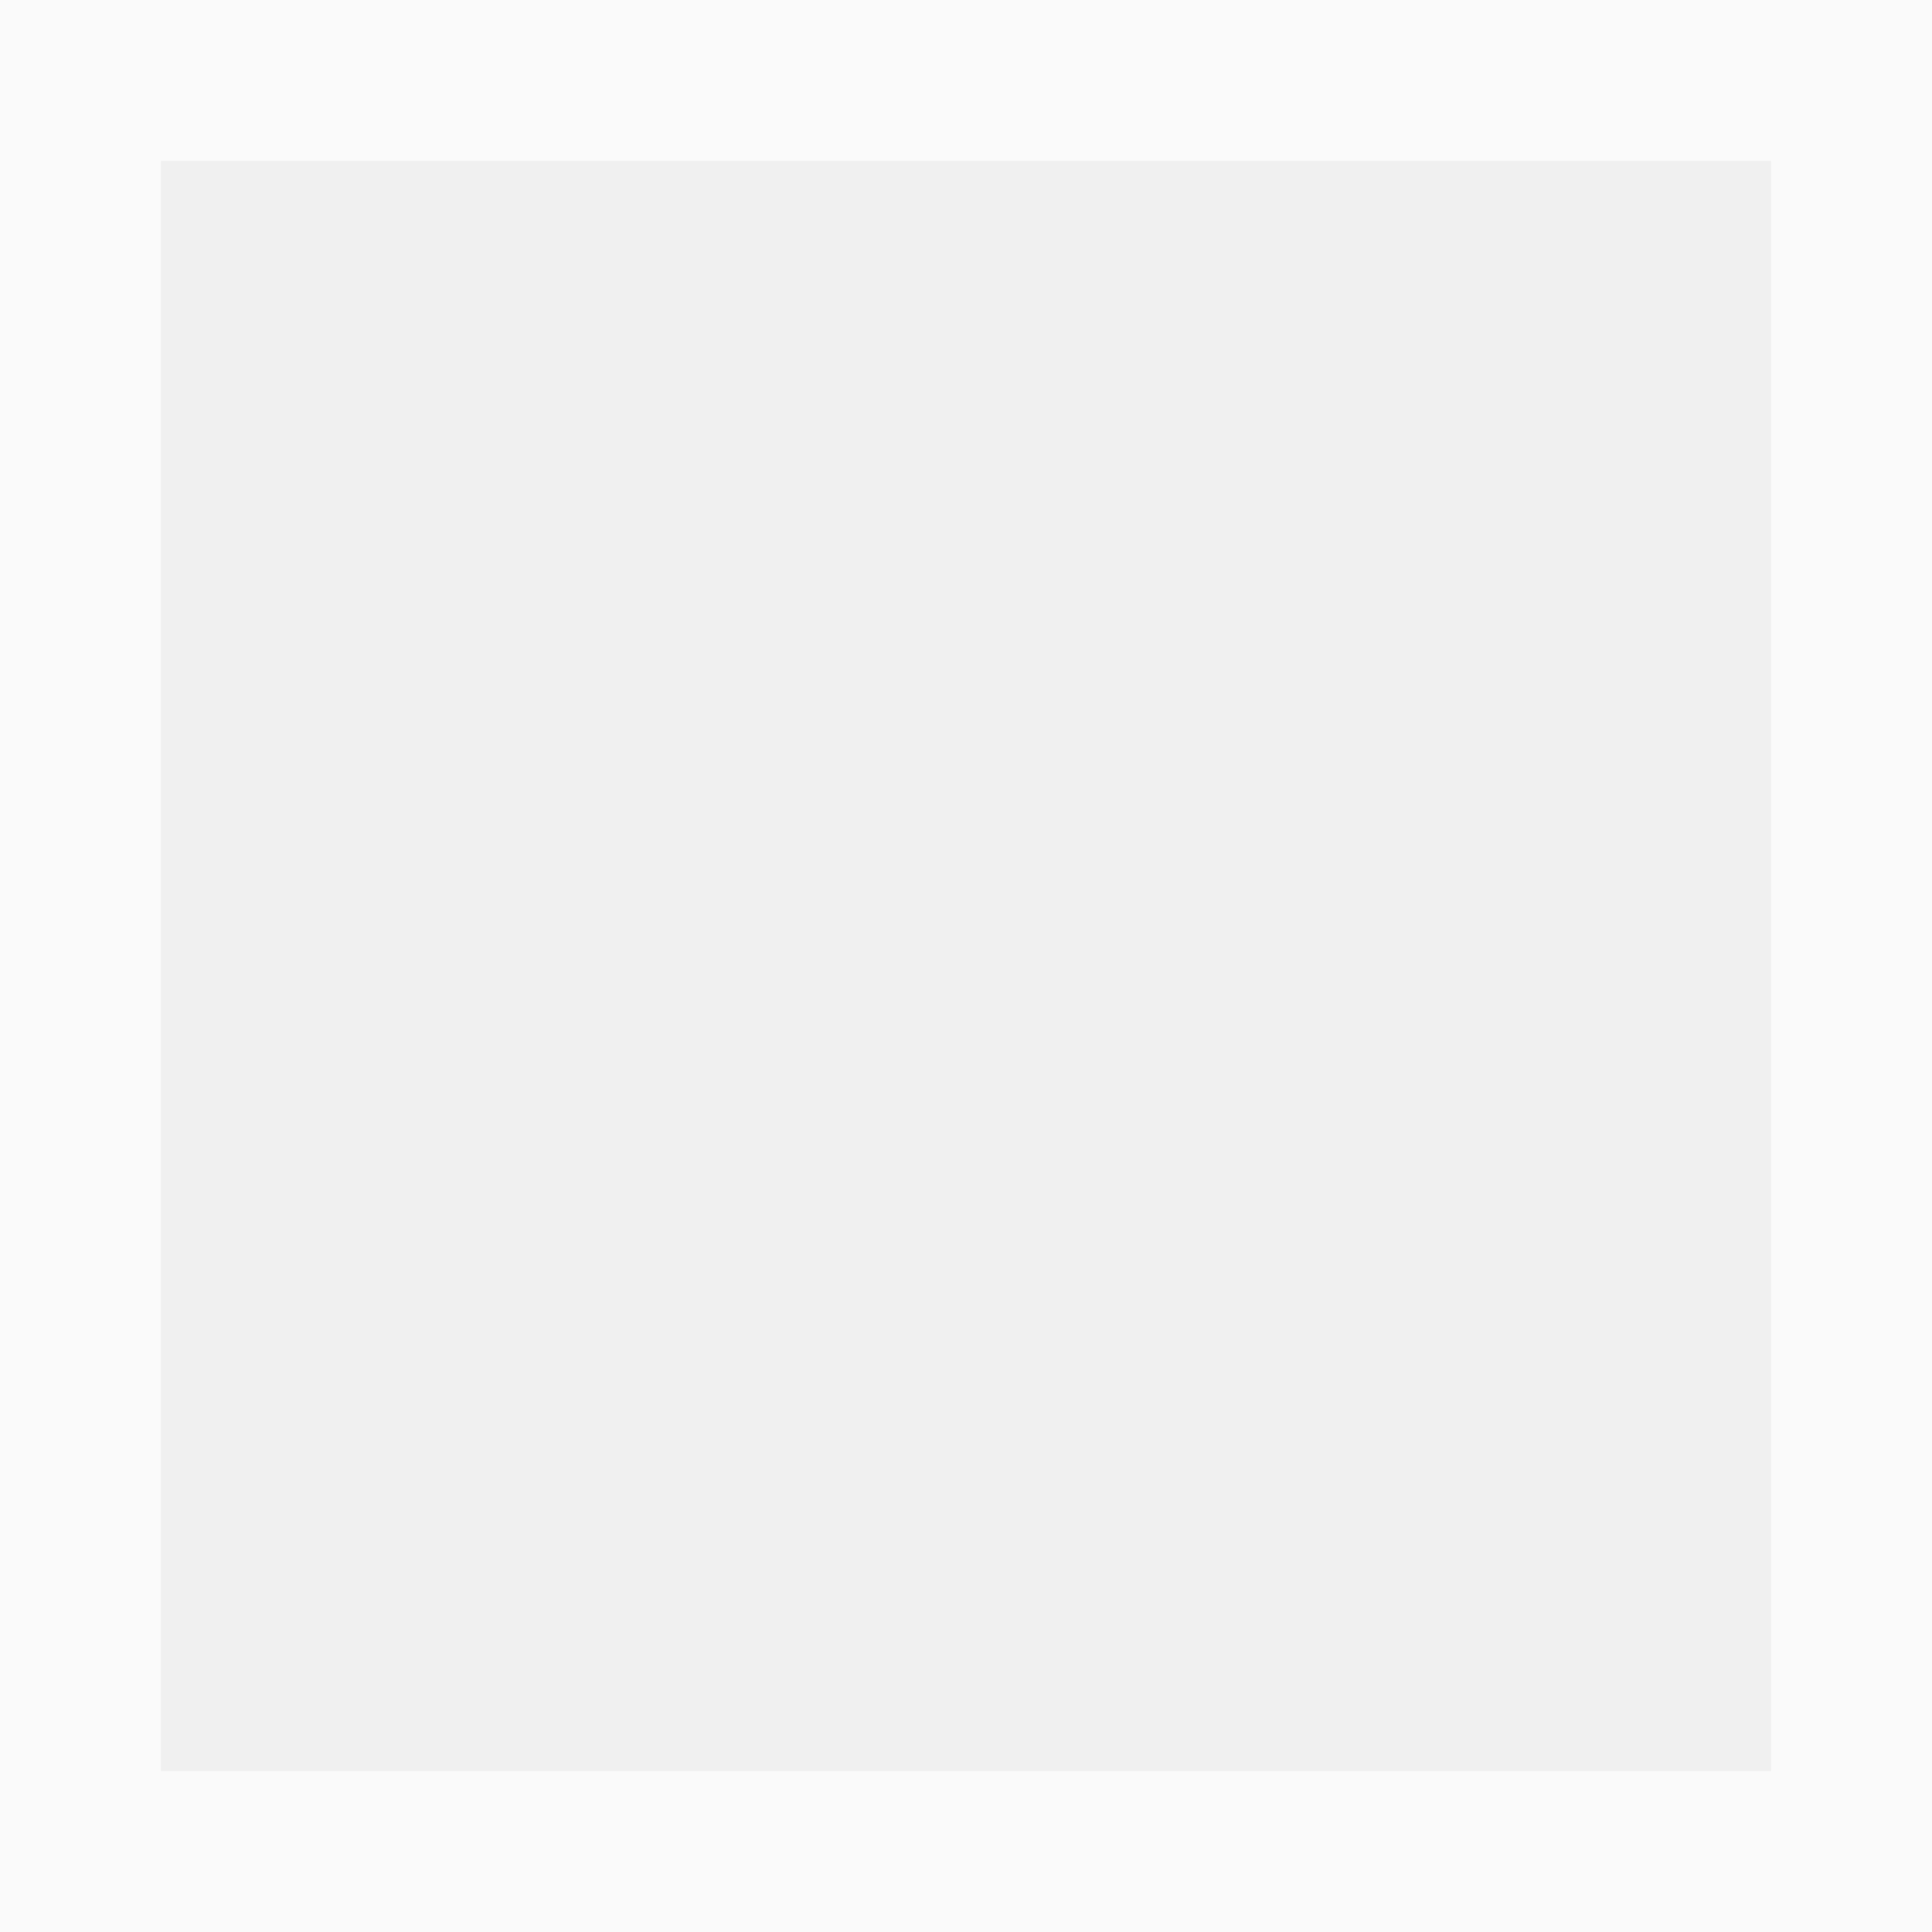
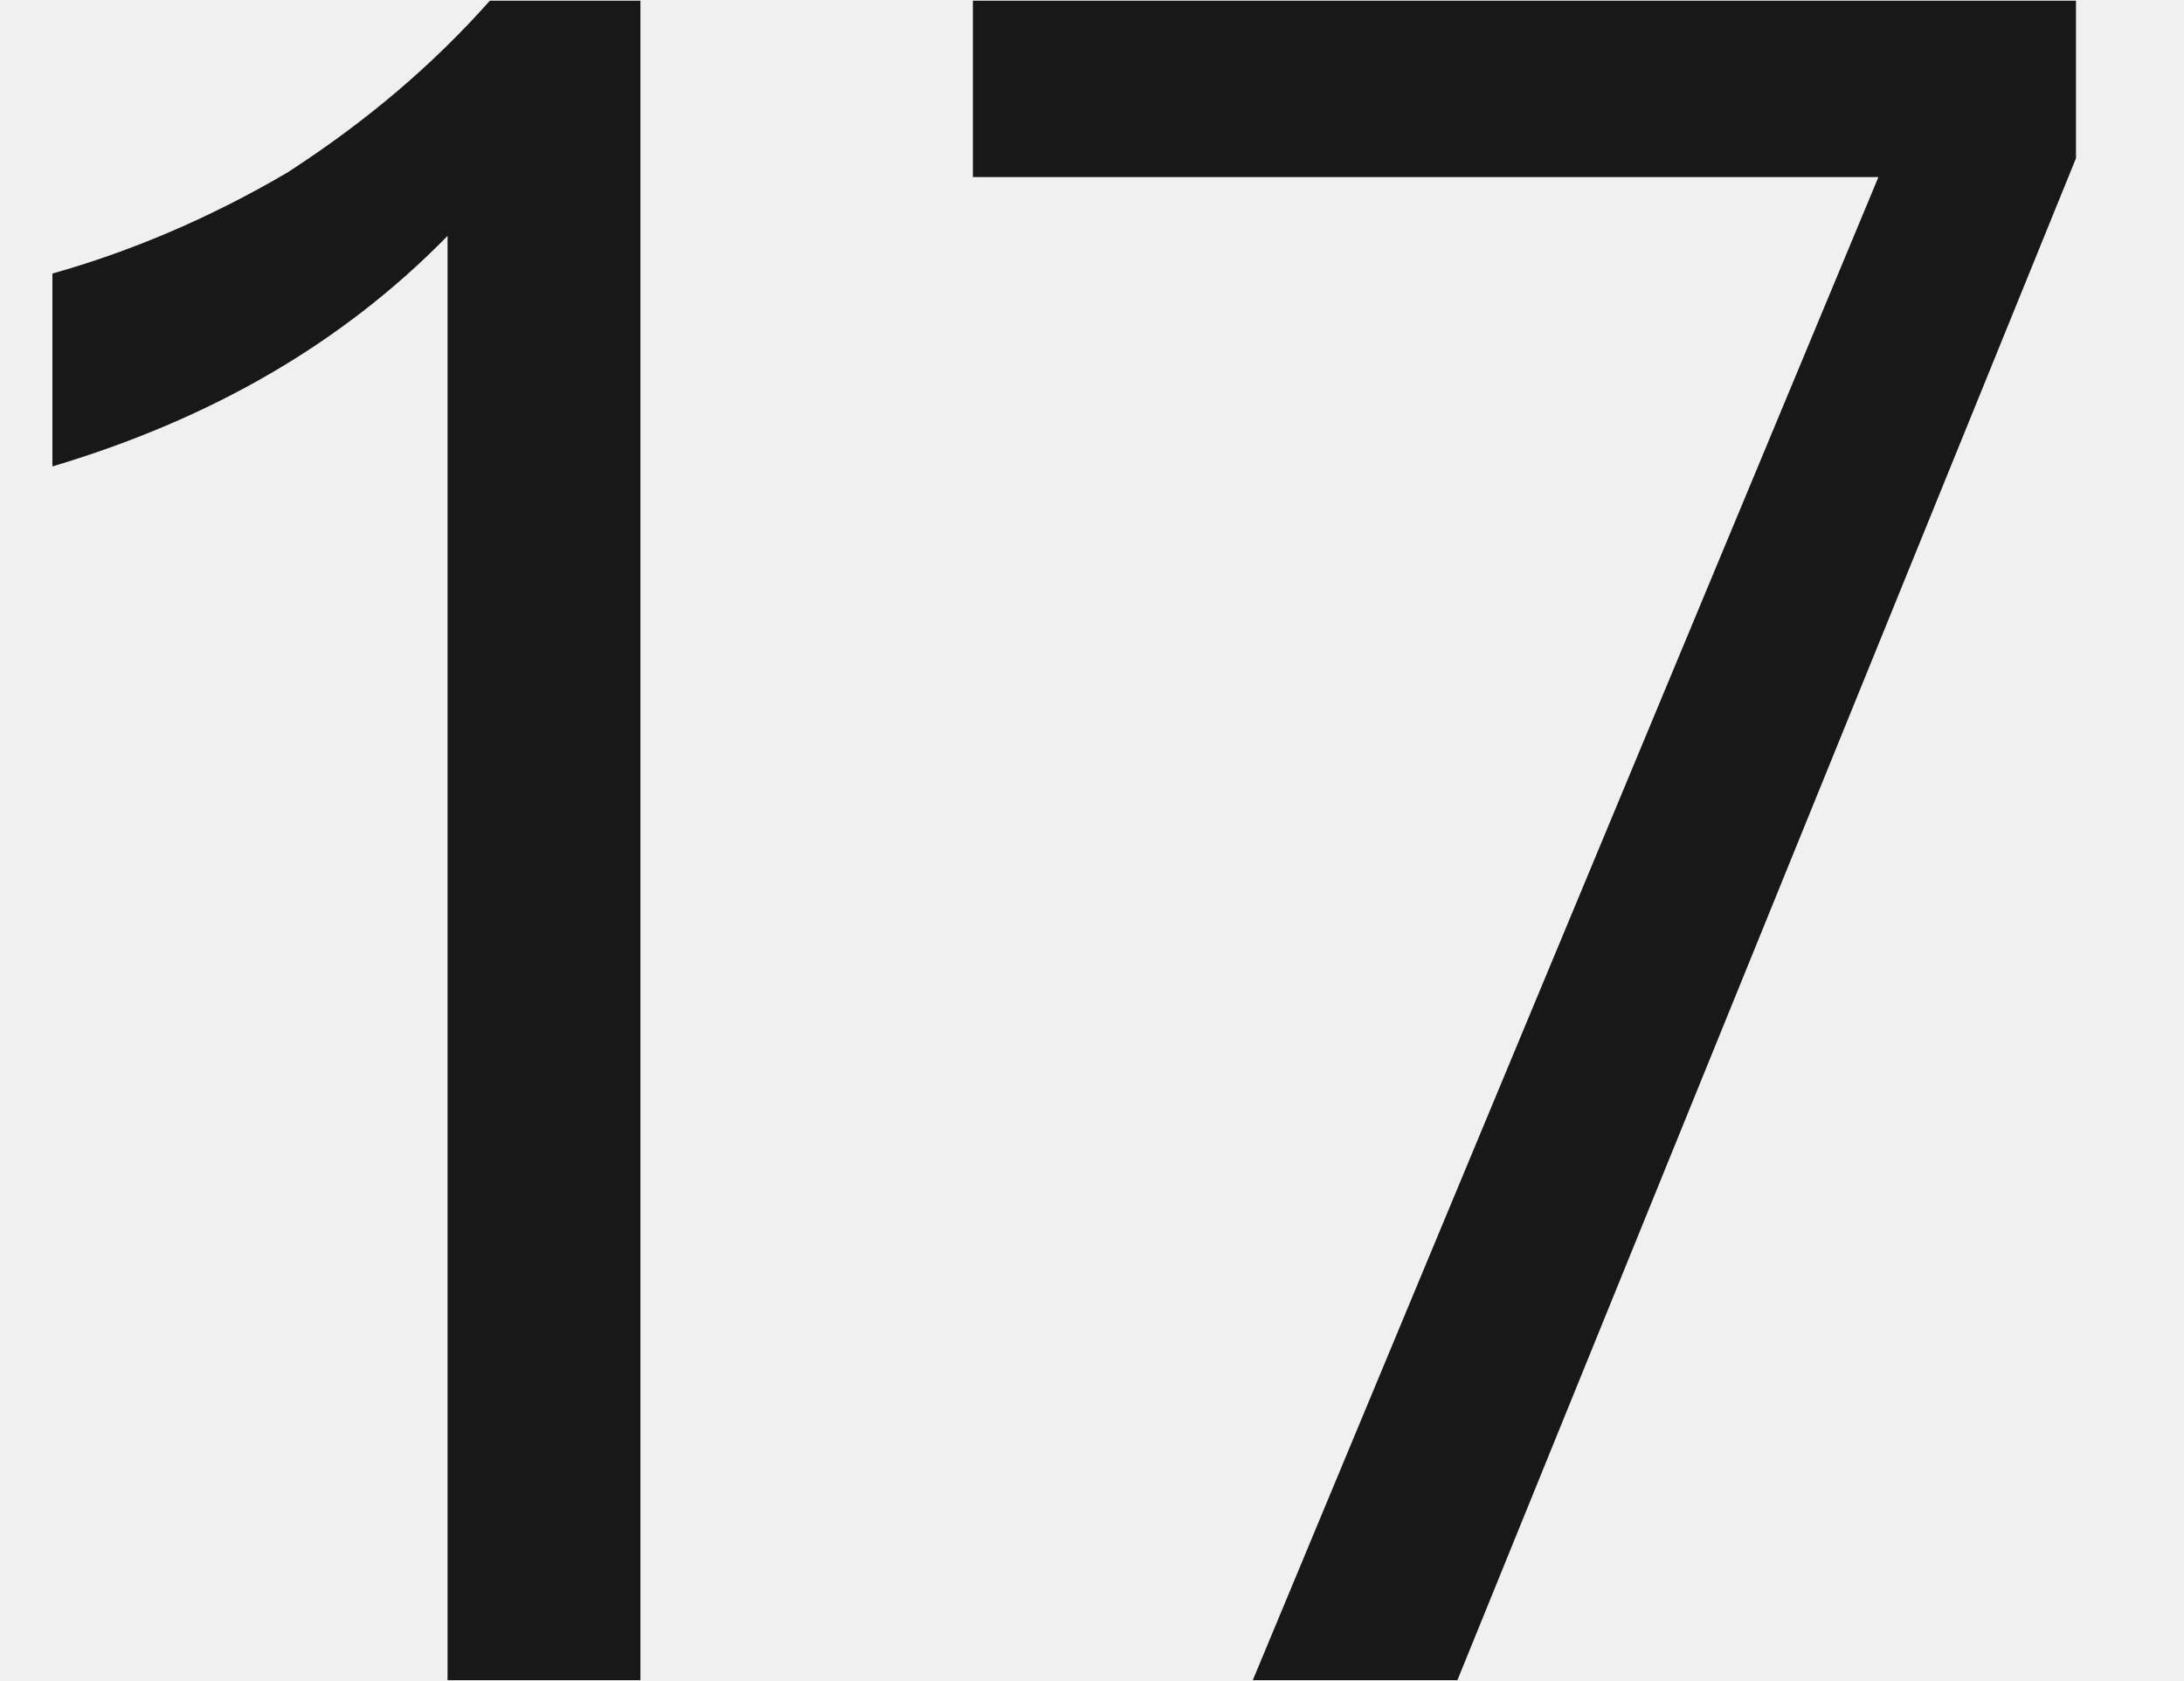
- <svg xmlns="http://www.w3.org/2000/svg" version="1.1" width="12px" height="12px" viewBox="8 10  12 12">
-   <path d="M 8.5 10.5  L 19.5 10.5  L 19.5 21.5  L 8.5 21.5  L 8.5 10.5  Z " fill-rule="nonzero" fill="#ffffff" stroke="none" fill-opacity="0" />
-   <path d="M 8.5 10.5  L 19.5 10.5  L 19.5 21.5  L 8.5 21.5  L 8.5 10.5  Z " stroke-width="1" stroke="#fafafa" fill="none" />
+ <svg xmlns="http://www.w3.org/2000/svg" version="1.1" width="13px" height="10px">
+   <g transform="matrix(1 0 0 1 -451 -157 )">
+     <path d="M 3.812 0.004  L 2.916 0.004  C 2.58 0.382  2.188 0.718  1.712 1.026  C 1.236 1.306  0.76 1.502  0.312 1.628  L 0.312 2.776  C 1.25 2.496  2.034 2.048  2.664 1.404  L 2.664 10  L 3.812 10  L 3.812 0.004  Z M 12.357 0.004  L 5.791 0.004  L 5.791 1.054  L 11.181 1.054  L 7.457 10  L 8.675 10  L 12.357 0.942  L 12.357 0.004  Z " fill-rule="nonzero" fill="#000000" stroke="none" fill-opacity="0.898" transform="matrix(1 0 0 1 451 157 )" />
+   </g>
</svg>
